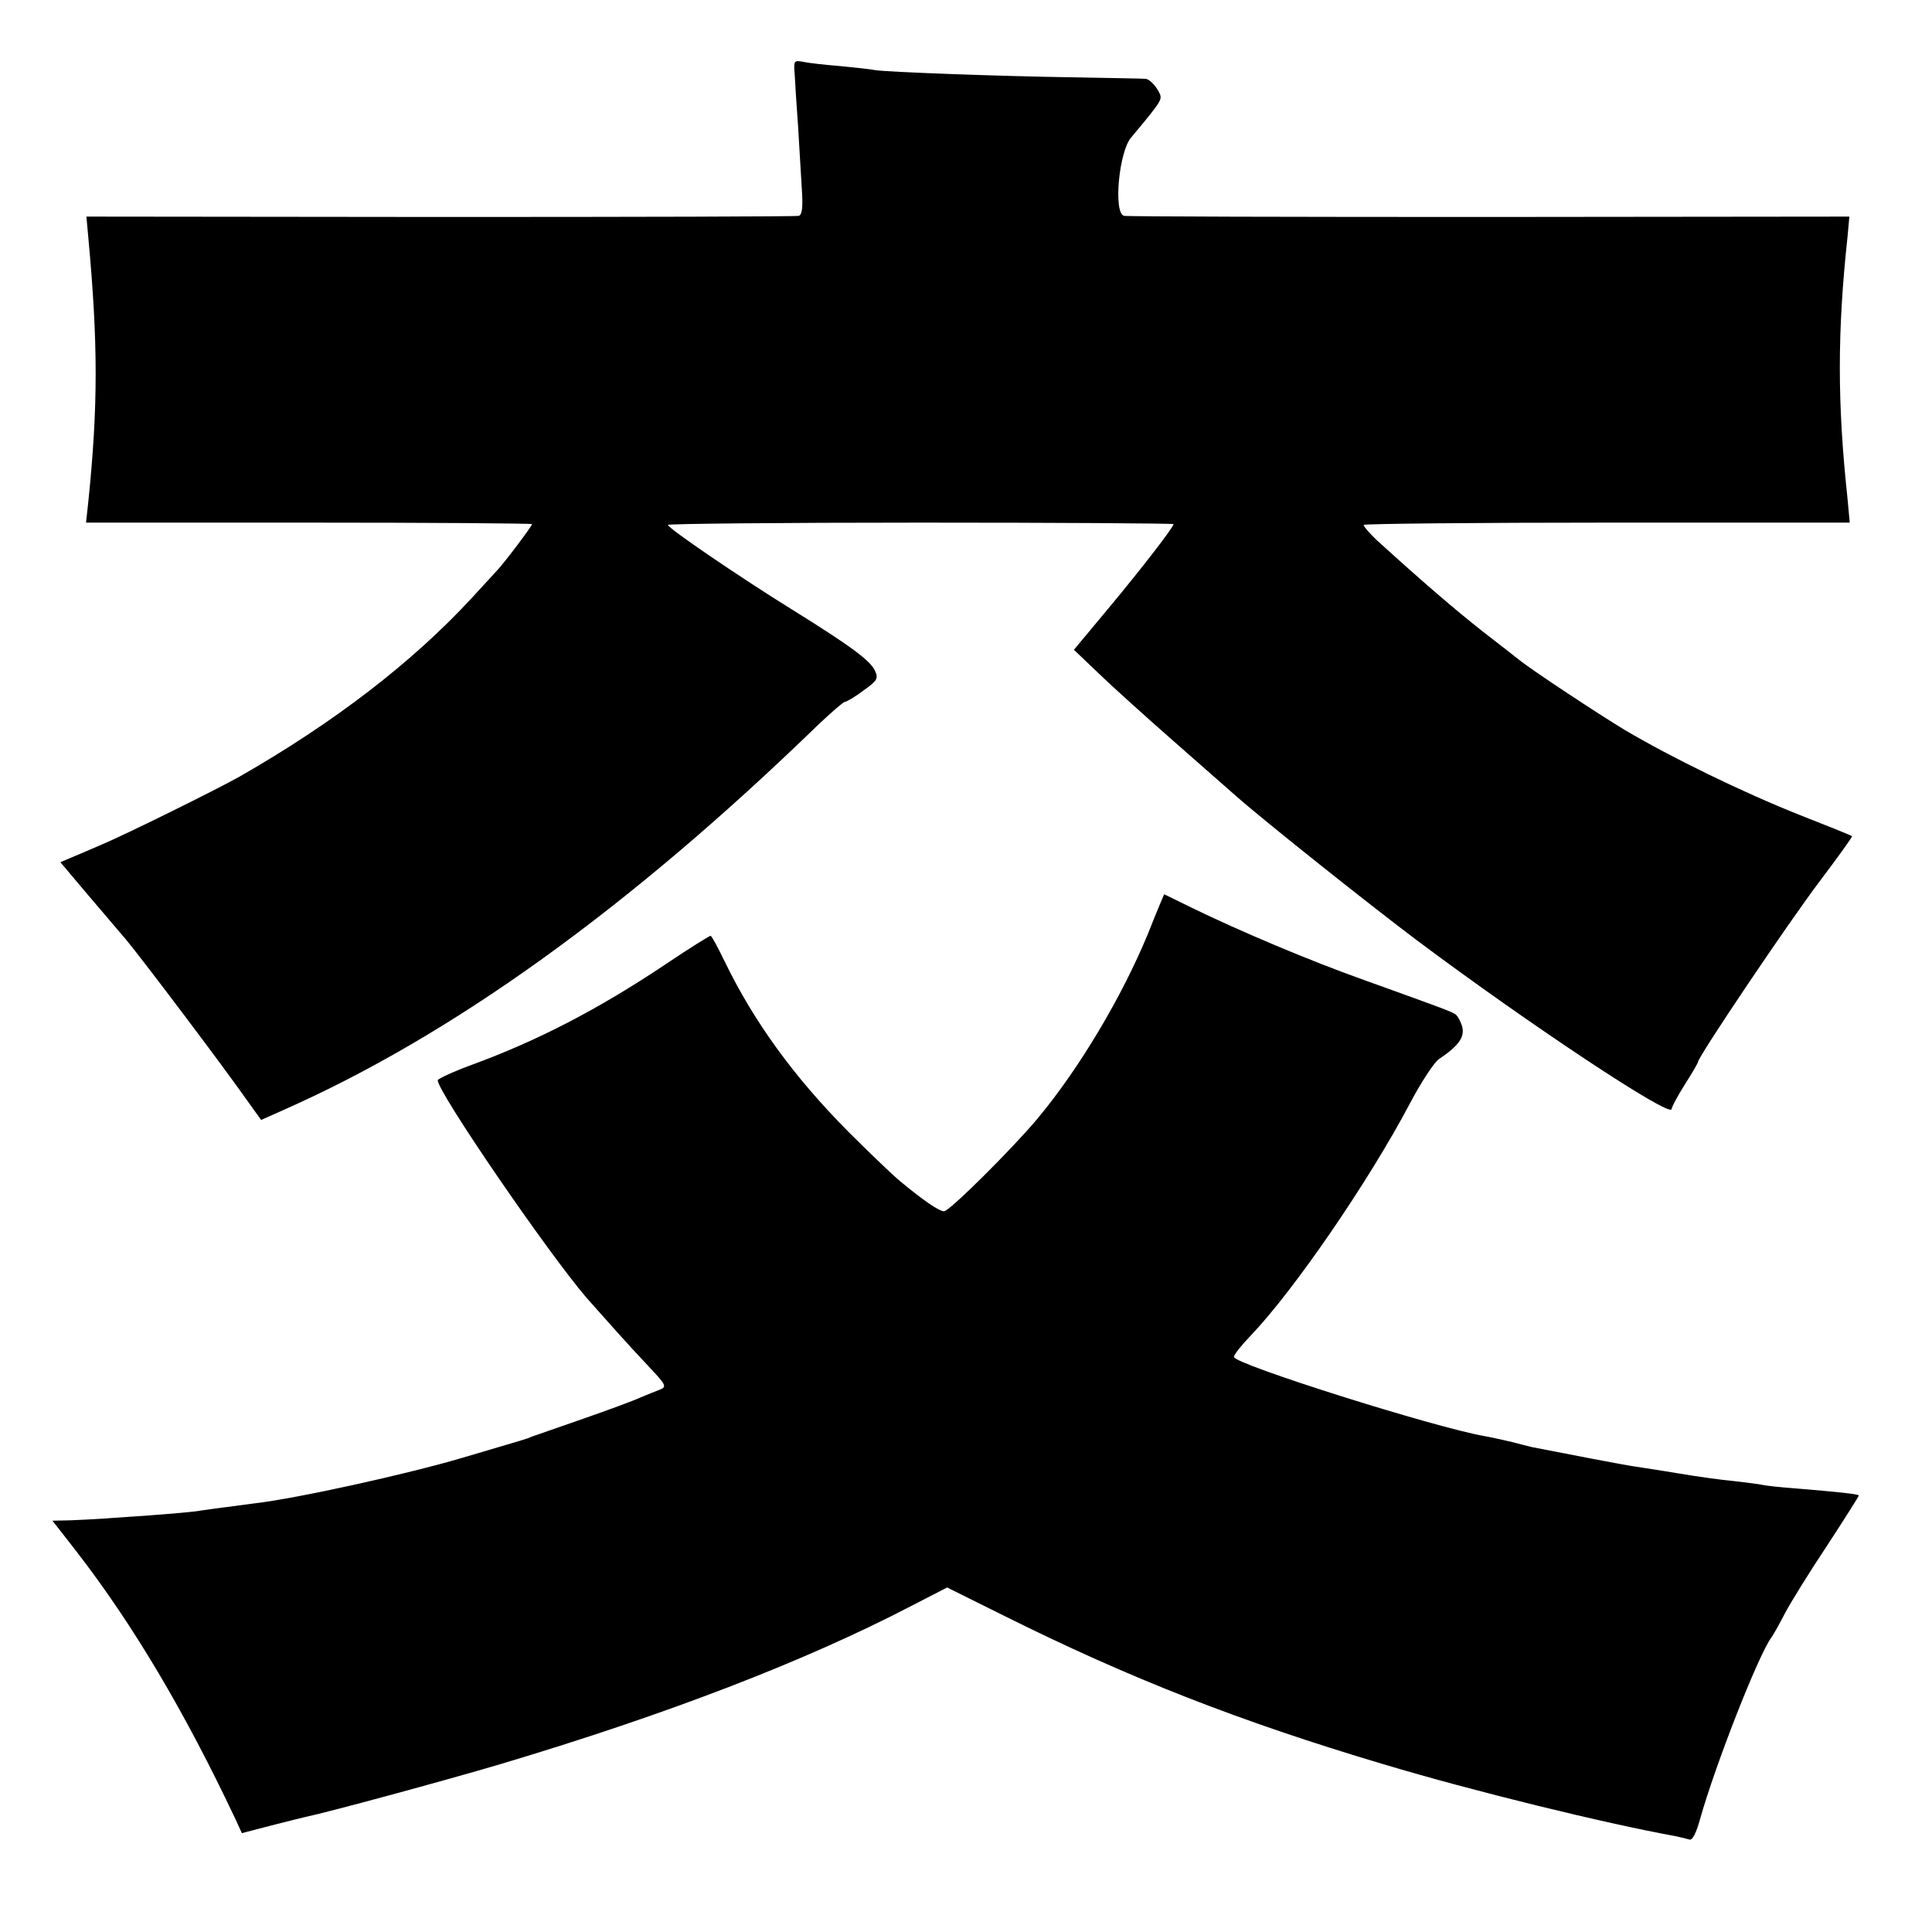
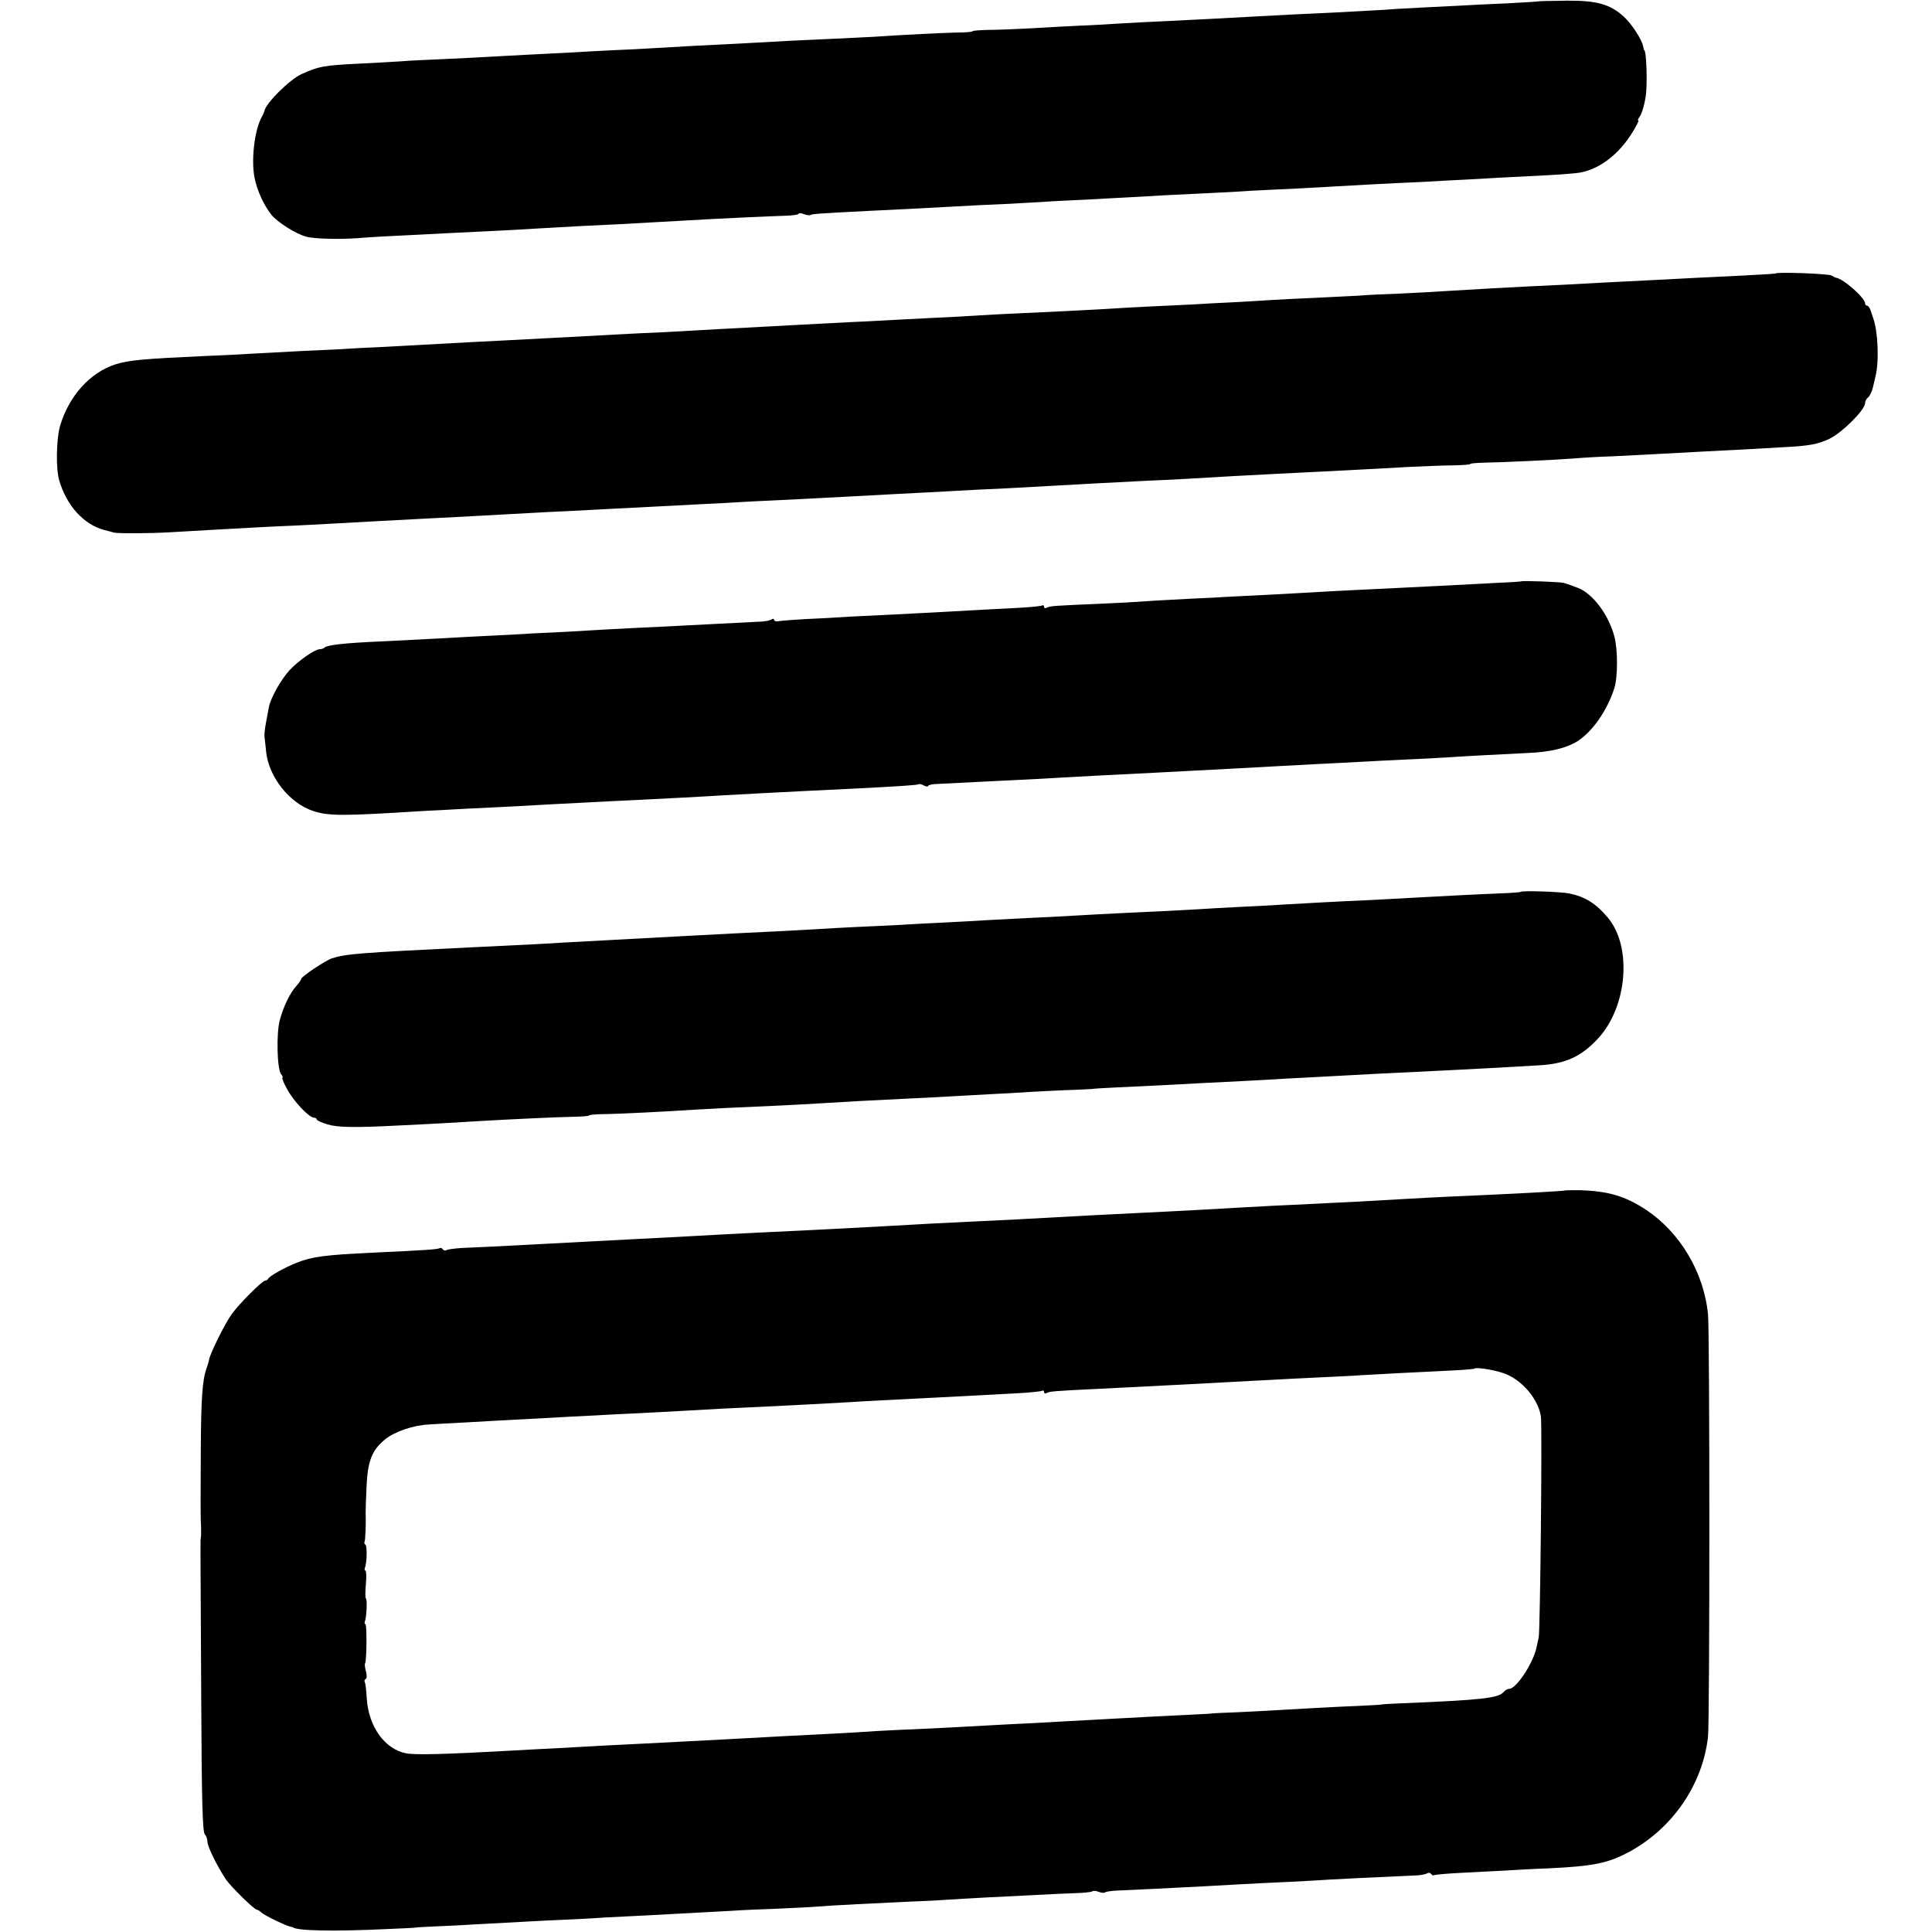
- <svg xmlns="http://www.w3.org/2000/svg" version="1.0" width="512pt" height="512pt" viewBox="0 0 512 512" preserveAspectRatio="xMidYMid meet">
-   <g transform="translate(0,512) scale(0.1,-0.1)" fill="#000000" stroke="none">
-     <path d="M2106 4923 c1 -21 5 -83 9 -138 3 -55 8 -130 10 -167 3 -46 1 -67 -8 -70 -7 -2 -434 -3 -950 -3 l-938 1 5 -55 c26 -281 26 -448 0 -701 l-6 -55 591 0 c325 0 591 -2 591 -4 0 -5 -73 -102 -92 -122 -7 -8 -38 -41 -68 -74 -158 -171 -365 -330 -615 -473 -62 -35 -303 -154 -365 -180 -30 -13 -67 -29 -82 -35 l-28 -12 76 -90 c42 -49 86 -101 98 -115 47 -57 254 -331 325 -432 l33 -46 56 25 c449 198 919 536 1420 1022 35 33 67 61 71 61 4 0 27 13 49 30 37 26 40 32 31 52 -12 27 -63 65 -219 162 -134 83 -330 216 -330 225 0 3 301 6 670 6 368 0 670 -2 670 -4 0 -8 -84 -117 -174 -225 l-90 -108 65 -62 c35 -34 125 -115 199 -180 74 -65 149 -131 165 -145 71 -63 351 -286 480 -383 298 -223 675 -473 675 -447 0 5 16 35 35 65 19 30 35 57 35 60 0 13 238 367 322 478 49 65 88 119 86 120 -2 2 -64 27 -138 56 -149 59 -342 153 -465 226 -68 41 -247 159 -280 186 -5 4 -48 38 -95 74 -75 59 -162 134 -282 243 -20 19 -35 37 -34 40 2 3 293 6 646 6 l642 0 -6 65 c-27 251 -27 441 0 691 l5 55 -953 -1 c-524 0 -960 1 -969 3 -29 6 -14 171 19 208 9 11 32 38 51 62 32 41 32 43 17 67 -9 14 -22 25 -29 26 -6 1 -91 2 -187 4 -206 3 -495 14 -530 19 -14 3 -56 7 -95 11 -38 3 -82 8 -96 11 -25 5 -26 3 -23 -33z" />
-     <path d="M3042 2645 c-68 -165 -181 -356 -293 -490 -66 -79 -233 -245 -247 -245 -13 0 -53 27 -117 80 -16 13 -78 72 -136 130 -145 146 -251 292 -329 453 -18 37 -34 67 -37 67 -3 0 -56 -33 -117 -74 -182 -122 -344 -205 -516 -268 -49 -18 -90 -37 -90 -41 0 -31 291 -456 395 -577 55 -62 109 -123 162 -179 49 -52 51 -56 31 -64 -11 -4 -35 -14 -52 -21 -17 -8 -85 -33 -151 -56 -66 -23 -127 -44 -135 -47 -19 -8 -8 -4 -187 -57 -142 -42 -435 -107 -548 -120 -99 -13 -130 -17 -155 -21 -14 -2 -70 -7 -125 -11 -55 -4 -113 -8 -130 -9 -16 -1 -52 -3 -78 -4 l-48 -1 64 -82 c150 -194 287 -425 421 -709 l17 -37 77 20 c42 11 84 21 92 23 54 11 365 95 520 141 438 131 802 271 1083 417 l97 50 153 -76 c327 -163 622 -279 1002 -392 240 -72 588 -157 775 -191 14 -3 31 -7 37 -9 8 -3 18 17 28 53 40 143 154 434 189 482 6 8 22 37 36 64 14 27 64 108 112 180 47 72 85 132 84 133 -3 4 -65 10 -161 18 -44 3 -87 8 -95 10 -8 2 -42 6 -75 10 -33 3 -98 12 -145 20 -47 8 -101 16 -120 19 -28 4 -168 31 -270 51 -8 2 -33 8 -55 14 -22 5 -53 12 -70 15 -133 23 -665 191 -665 210 0 6 20 31 44 56 114 119 312 407 422 615 30 57 65 110 77 118 52 35 69 58 62 86 -4 14 -12 29 -18 33 -13 8 -20 11 -237 89 -147 52 -336 132 -463 194 -39 19 -71 35 -72 35 0 0 -20 -47 -43 -105z" />
+ <svg xmlns="http://www.w3.org/2000/svg" version="1.0" width="866pt" height="866pt" viewBox="0 0 866 866" preserveAspectRatio="xMidYMid meet">
+   <g transform="translate(0,866) scale(0.1,-0.1)" fill="#000000" stroke="none">
+     <path d="M6897 8654 c-1 -1 -65 -5 -142 -9 -77 -3 -169 -8 -205 -10 -36 -2 -117 -6 -180 -9 -63 -3 -146 -8 -185 -11 -98 -6 -276 -15 -392 -20 -54 -3 -138 -7 -188 -10 -105 -6 -223 -12 -385 -20 -63 -3 -151 -7 -195 -10 -44 -3 -127 -8 -185 -10 -58 -3 -157 -8 -220 -12 -63 -3 -148 -7 -187 -7 -40 -1 -73 -3 -73 -6 0 -3 -35 -6 -78 -6 -71 -2 -218 -9 -367 -19 -33 -2 -125 -6 -205 -10 -145 -6 -174 -8 -390 -20 -63 -3 -153 -8 -200 -10 -47 -3 -125 -7 -175 -10 -49 -3 -137 -8 -195 -10 -58 -3 -141 -7 -185 -10 -44 -2 -132 -7 -195 -10 -63 -3 -146 -8 -185 -10 -38 -2 -128 -7 -200 -10 -71 -3 -157 -7 -190 -10 -33 -2 -114 -7 -180 -10 -163 -8 -186 -12 -263 -47 -54 -24 -165 -135 -167 -167 -1 -3 -6 -15 -12 -26 -32 -58 -48 -191 -32 -272 11 -56 41 -122 75 -165 27 -34 109 -86 157 -99 40 -11 173 -13 262 -4 28 2 109 7 180 10 72 4 159 8 195 10 36 2 119 6 185 9 66 3 156 8 200 11 134 8 285 16 380 20 50 3 131 7 180 10 226 13 287 16 395 21 63 3 141 6 172 7 32 1 58 5 58 9 0 4 11 3 24 -2 13 -5 26 -6 29 -4 5 5 31 7 267 19 110 5 182 9 390 20 52 3 145 8 205 10 61 3 142 8 180 10 39 3 124 7 190 10 66 4 149 8 185 10 36 2 115 6 175 10 231 11 312 15 385 20 41 2 134 7 205 10 72 4 153 8 180 10 47 3 211 12 390 20 44 3 127 7 185 10 106 6 191 11 375 20 55 3 116 8 135 11 89 15 177 82 238 182 18 29 29 52 26 52 -4 0 -2 6 3 13 11 13 24 55 30 97 8 53 3 205 -7 205 -1 0 -3 8 -5 18 -6 31 -52 101 -86 132 -63 57 -122 73 -258 72 -67 -1 -123 -2 -124 -3z" />
+     <path d="M7958 7434 c-2 -1 -66 -5 -143 -9 -77 -4 -169 -8 -205 -10 -36 -2 -114 -6 -173 -9 -151 -7 -327 -17 -422 -22 -44 -2 -119 -6 -167 -8 -88 -4 -223 -12 -373 -21 -44 -3 -134 -8 -200 -11 -66 -2 -147 -6 -180 -9 -33 -2 -123 -6 -200 -10 -77 -3 -167 -8 -200 -10 -33 -2 -109 -7 -170 -10 -60 -3 -144 -7 -185 -10 -41 -2 -127 -6 -190 -9 -63 -3 -151 -8 -195 -11 -83 -5 -243 -13 -400 -20 -49 -2 -126 -6 -170 -9 -44 -3 -136 -8 -205 -11 -69 -4 -163 -8 -210 -11 -47 -3 -119 -6 -160 -8 -188 -10 -331 -17 -395 -21 -39 -2 -125 -7 -190 -10 -66 -4 -145 -8 -175 -10 -30 -2 -113 -6 -185 -9 -71 -4 -164 -8 -205 -11 -134 -7 -303 -16 -380 -20 -83 -4 -256 -13 -395 -21 -49 -3 -133 -7 -185 -10 -52 -2 -129 -6 -170 -9 -41 -2 -127 -6 -190 -9 -63 -4 -155 -8 -205 -11 -49 -3 -139 -8 -200 -10 -287 -13 -357 -19 -417 -38 -114 -36 -210 -143 -249 -277 -17 -61 -19 -193 -3 -245 33 -112 109 -195 199 -220 17 -4 37 -10 45 -12 16 -5 163 -4 250 1 30 2 116 7 190 11 74 4 164 9 200 11 36 2 112 6 170 8 58 3 143 7 190 10 123 7 292 16 390 21 103 5 254 13 375 20 50 3 133 7 185 10 52 2 142 7 200 10 58 3 146 8 195 10 50 3 137 7 195 10 58 3 143 8 190 10 80 5 139 8 370 19 52 3 138 7 190 10 52 3 145 8 205 11 61 3 148 8 195 10 47 3 128 7 180 10 52 2 136 6 185 9 276 16 457 25 575 31 84 3 277 14 390 21 41 2 127 7 190 10 63 3 144 7 180 9 241 12 308 16 415 22 66 3 155 7 197 7 43 1 78 3 78 6 0 3 26 5 58 6 79 1 334 13 407 19 33 3 114 8 180 10 66 3 154 8 195 10 41 2 125 7 185 10 61 3 148 8 195 10 47 3 126 7 175 10 123 6 162 13 215 38 59 29 160 130 160 160 0 8 6 20 14 26 7 6 17 26 21 44 4 17 9 39 11 47 18 68 12 206 -10 265 -2 6 -7 20 -11 33 -4 12 -11 22 -16 22 -5 0 -9 5 -9 10 0 25 -98 111 -130 115 -3 0 -12 5 -20 10 -13 8 -245 17 -252 9z" />
+     <path d="M6818 6054 c-2 -1 -61 -5 -133 -8 -71 -4 -175 -9 -230 -12 -55 -3 -136 -7 -180 -9 -124 -6 -313 -15 -390 -20 -38 -2 -128 -7 -200 -11 -71 -3 -152 -8 -180 -9 -27 -2 -106 -6 -175 -9 -69 -4 -156 -8 -193 -11 -38 -3 -128 -8 -200 -11 -209 -9 -233 -10 -245 -18 -7 -4 -12 -2 -12 4 0 6 -4 9 -9 6 -5 -3 -55 -8 -112 -11 -57 -3 -142 -7 -189 -10 -160 -9 -295 -16 -375 -20 -44 -2 -127 -6 -185 -9 -58 -4 -148 -9 -200 -11 -52 -3 -105 -7 -117 -9 -13 -3 -23 0 -23 5 0 6 -6 7 -12 2 -7 -4 -26 -8 -43 -9 -38 -2 -290 -15 -370 -19 -33 -2 -116 -6 -185 -9 -69 -4 -160 -8 -203 -11 -42 -3 -123 -7 -180 -10 -56 -2 -140 -7 -187 -10 -47 -2 -137 -7 -200 -10 -63 -4 -146 -8 -185 -10 -38 -2 -126 -7 -195 -10 -164 -7 -244 -16 -256 -28 -4 -4 -13 -7 -21 -7 -21 0 -95 -51 -135 -94 -38 -41 -86 -126 -93 -167 -3 -13 -8 -45 -13 -70 -5 -25 -8 -54 -6 -65 1 -10 5 -40 7 -65 13 -115 107 -231 213 -265 70 -22 130 -22 494 1 30 1 116 6 190 10 149 7 248 12 385 20 230 12 307 16 395 20 52 3 140 7 195 10 55 3 134 7 175 10 41 2 125 7 185 10 117 6 231 12 380 19 239 12 309 17 313 21 3 2 13 0 23 -6 11 -5 19 -6 19 -2 0 4 19 9 43 9 23 1 103 5 177 9 74 4 167 8 205 10 39 2 120 6 180 10 61 3 144 8 185 10 103 5 339 17 580 30 123 7 225 12 370 20 58 3 146 7 195 10 50 3 137 7 195 10 58 2 146 7 195 10 105 7 230 13 367 20 97 4 170 22 218 52 68 43 134 138 166 238 16 49 16 176 0 233 -26 97 -96 190 -161 216 -25 10 -51 19 -65 23 -17 5 -188 11 -192 7z" />
+     <path d="M6815 4662 c-1 -2 -47 -5 -101 -7 -103 -4 -229 -11 -399 -20 -55 -3 -138 -8 -185 -10 -120 -5 -303 -15 -385 -20 -38 -3 -122 -7 -185 -10 -63 -3 -151 -8 -195 -11 -87 -5 -205 -11 -360 -18 -55 -3 -138 -7 -185 -10 -47 -3 -143 -8 -215 -11 -71 -4 -157 -8 -190 -10 -33 -2 -114 -7 -180 -10 -66 -3 -158 -8 -205 -11 -47 -2 -132 -7 -190 -9 -58 -3 -139 -7 -180 -10 -42 -2 -125 -7 -185 -10 -126 -6 -226 -11 -375 -19 -161 -9 -275 -15 -390 -21 -58 -3 -141 -8 -185 -10 -72 -5 -158 -9 -385 -20 -533 -26 -587 -30 -653 -51 -28 -9 -137 -82 -137 -92 0 -4 -10 -18 -22 -32 -28 -31 -57 -90 -74 -153 -16 -60 -12 -220 6 -242 7 -8 9 -15 6 -15 -4 0 5 -24 21 -52 29 -54 98 -128 121 -128 6 0 12 -4 12 -8 0 -4 21 -14 48 -22 46 -14 125 -15 317 -5 190 9 302 16 365 20 139 8 348 18 417 19 40 1 73 3 73 6 0 3 26 5 58 6 61 0 300 12 415 20 66 4 159 9 372 18 50 2 133 7 185 10 108 7 240 14 385 21 55 2 143 7 195 10 52 3 133 7 180 10 47 2 135 7 195 11 61 3 148 8 195 9 47 2 85 4 85 5 0 0 38 3 85 5 159 7 325 16 395 20 39 2 120 6 180 9 61 3 148 8 195 11 47 2 132 7 190 10 58 3 150 8 205 11 99 5 200 10 365 18 81 4 213 11 382 21 116 7 186 39 261 120 132 142 154 413 43 543 -52 62 -102 93 -171 107 -38 8 -213 14 -220 7z" />
+     <path d="M7017 3324 c-3 -3 -244 -16 -526 -28 -58 -3 -143 -7 -190 -10 -47 -3 -142 -8 -211 -12 -69 -3 -159 -8 -200 -10 -41 -2 -118 -6 -170 -8 -52 -3 -135 -7 -185 -10 -93 -6 -270 -15 -410 -22 -144 -7 -251 -12 -570 -30 -55 -3 -138 -7 -185 -9 -112 -5 -263 -13 -380 -20 -219 -12 -320 -17 -400 -21 -133 -6 -256 -12 -365 -18 -106 -6 -270 -15 -395 -21 -130 -7 -302 -16 -380 -20 -202 -11 -330 -17 -381 -19 -30 -2 -60 -6 -67 -9 -6 -4 -13 -3 -17 3 -4 6 -10 8 -15 5 -9 -5 -60 -9 -300 -20 -212 -10 -272 -18 -337 -44 -55 -21 -126 -61 -131 -73 -2 -4 -8 -8 -13 -8 -13 0 -117 -104 -150 -150 -30 -41 -97 -176 -102 -205 -2 -11 -7 -27 -10 -35 -20 -54 -26 -134 -27 -384 -1 -154 -1 -290 0 -301 2 -33 2 -69 0 -80 -2 -12 -2 34 2 -722 2 -457 6 -595 16 -605 6 -6 12 -22 12 -34 0 -22 44 -110 83 -169 24 -34 127 -135 138 -135 4 0 14 -6 21 -13 12 -12 113 -61 130 -63 4 -1 9 -2 11 -3 19 -16 184 -19 417 -8 74 3 135 6 135 7 0 1 38 3 85 5 47 2 135 6 195 10 190 10 266 15 385 20 63 3 144 7 180 10 36 2 117 6 180 9 130 7 279 15 390 21 41 3 129 7 195 9 66 3 152 7 190 10 74 6 258 15 410 22 50 2 122 5 160 8 39 3 124 7 190 11 66 3 165 8 220 11 55 3 133 7 172 8 40 1 75 5 79 8 3 4 16 3 29 -2 13 -5 26 -6 29 -2 4 3 30 7 59 8 56 2 233 11 387 19 106 6 207 12 385 20 66 3 145 8 175 10 45 3 180 9 395 19 17 1 35 5 42 9 6 4 14 3 18 -3 4 -6 10 -8 14 -5 5 2 57 7 117 10 60 3 147 8 194 10 47 3 134 8 195 10 210 10 273 23 371 76 193 106 326 301 350 514 8 71 8 1817 0 1895 -19 187 -125 365 -276 466 -95 63 -171 85 -298 89 -34 0 -64 0 -65 -1z m-258 -827 c75 -35 138 -116 148 -187 6 -48 -3 -961 -10 -990 -2 -8 -7 -31 -11 -50 -17 -70 -90 -180 -121 -180 -7 0 -18 -6 -24 -13 -23 -29 -98 -37 -461 -52 -47 -2 -85 -4 -85 -5 0 -1 -34 -3 -75 -5 -142 -6 -305 -15 -385 -20 -44 -3 -129 -7 -190 -10 -60 -2 -110 -5 -110 -5 0 -1 -36 -3 -80 -5 -44 -2 -125 -6 -180 -9 -55 -3 -147 -8 -205 -11 -58 -3 -141 -8 -185 -10 -44 -3 -125 -7 -180 -10 -55 -2 -134 -7 -175 -9 -69 -4 -231 -13 -420 -21 -41 -2 -118 -6 -170 -10 -52 -3 -135 -7 -185 -10 -85 -4 -176 -9 -395 -21 -191 -10 -247 -13 -365 -19 -66 -3 -156 -8 -200 -10 -44 -3 -132 -7 -195 -11 -63 -3 -140 -7 -170 -9 -338 -19 -470 -22 -510 -14 -96 19 -168 120 -176 246 -2 36 -6 69 -9 73 -3 5 -1 11 4 14 6 4 6 18 1 35 -4 16 -6 32 -4 34 8 8 9 177 2 177 -4 0 -5 6 -2 13 7 20 11 98 4 102 -3 2 -3 31 0 64 3 34 2 61 -2 61 -4 0 -5 6 -2 13 9 24 10 98 2 103 -5 3 -6 9 -4 13 4 6 7 90 5 131 0 8 1 60 4 116 5 115 24 164 83 212 43 35 127 64 198 67 28 2 101 6 161 9 105 6 173 10 385 21 52 3 138 8 190 10 52 3 140 8 195 10 55 3 139 7 188 10 154 9 249 14 367 19 164 8 313 16 400 21 72 5 179 10 375 20 234 12 287 15 378 20 55 3 103 8 108 11 5 3 9 0 9 -6 0 -6 5 -8 12 -4 12 7 28 9 238 19 124 6 180 9 375 19 55 3 147 8 205 11 58 3 143 8 190 10 47 3 135 7 195 10 61 3 155 7 210 11 55 3 129 7 165 9 36 2 126 6 200 10 74 3 136 8 138 10 10 9 113 -9 151 -28z" />
  </g>
</svg>
